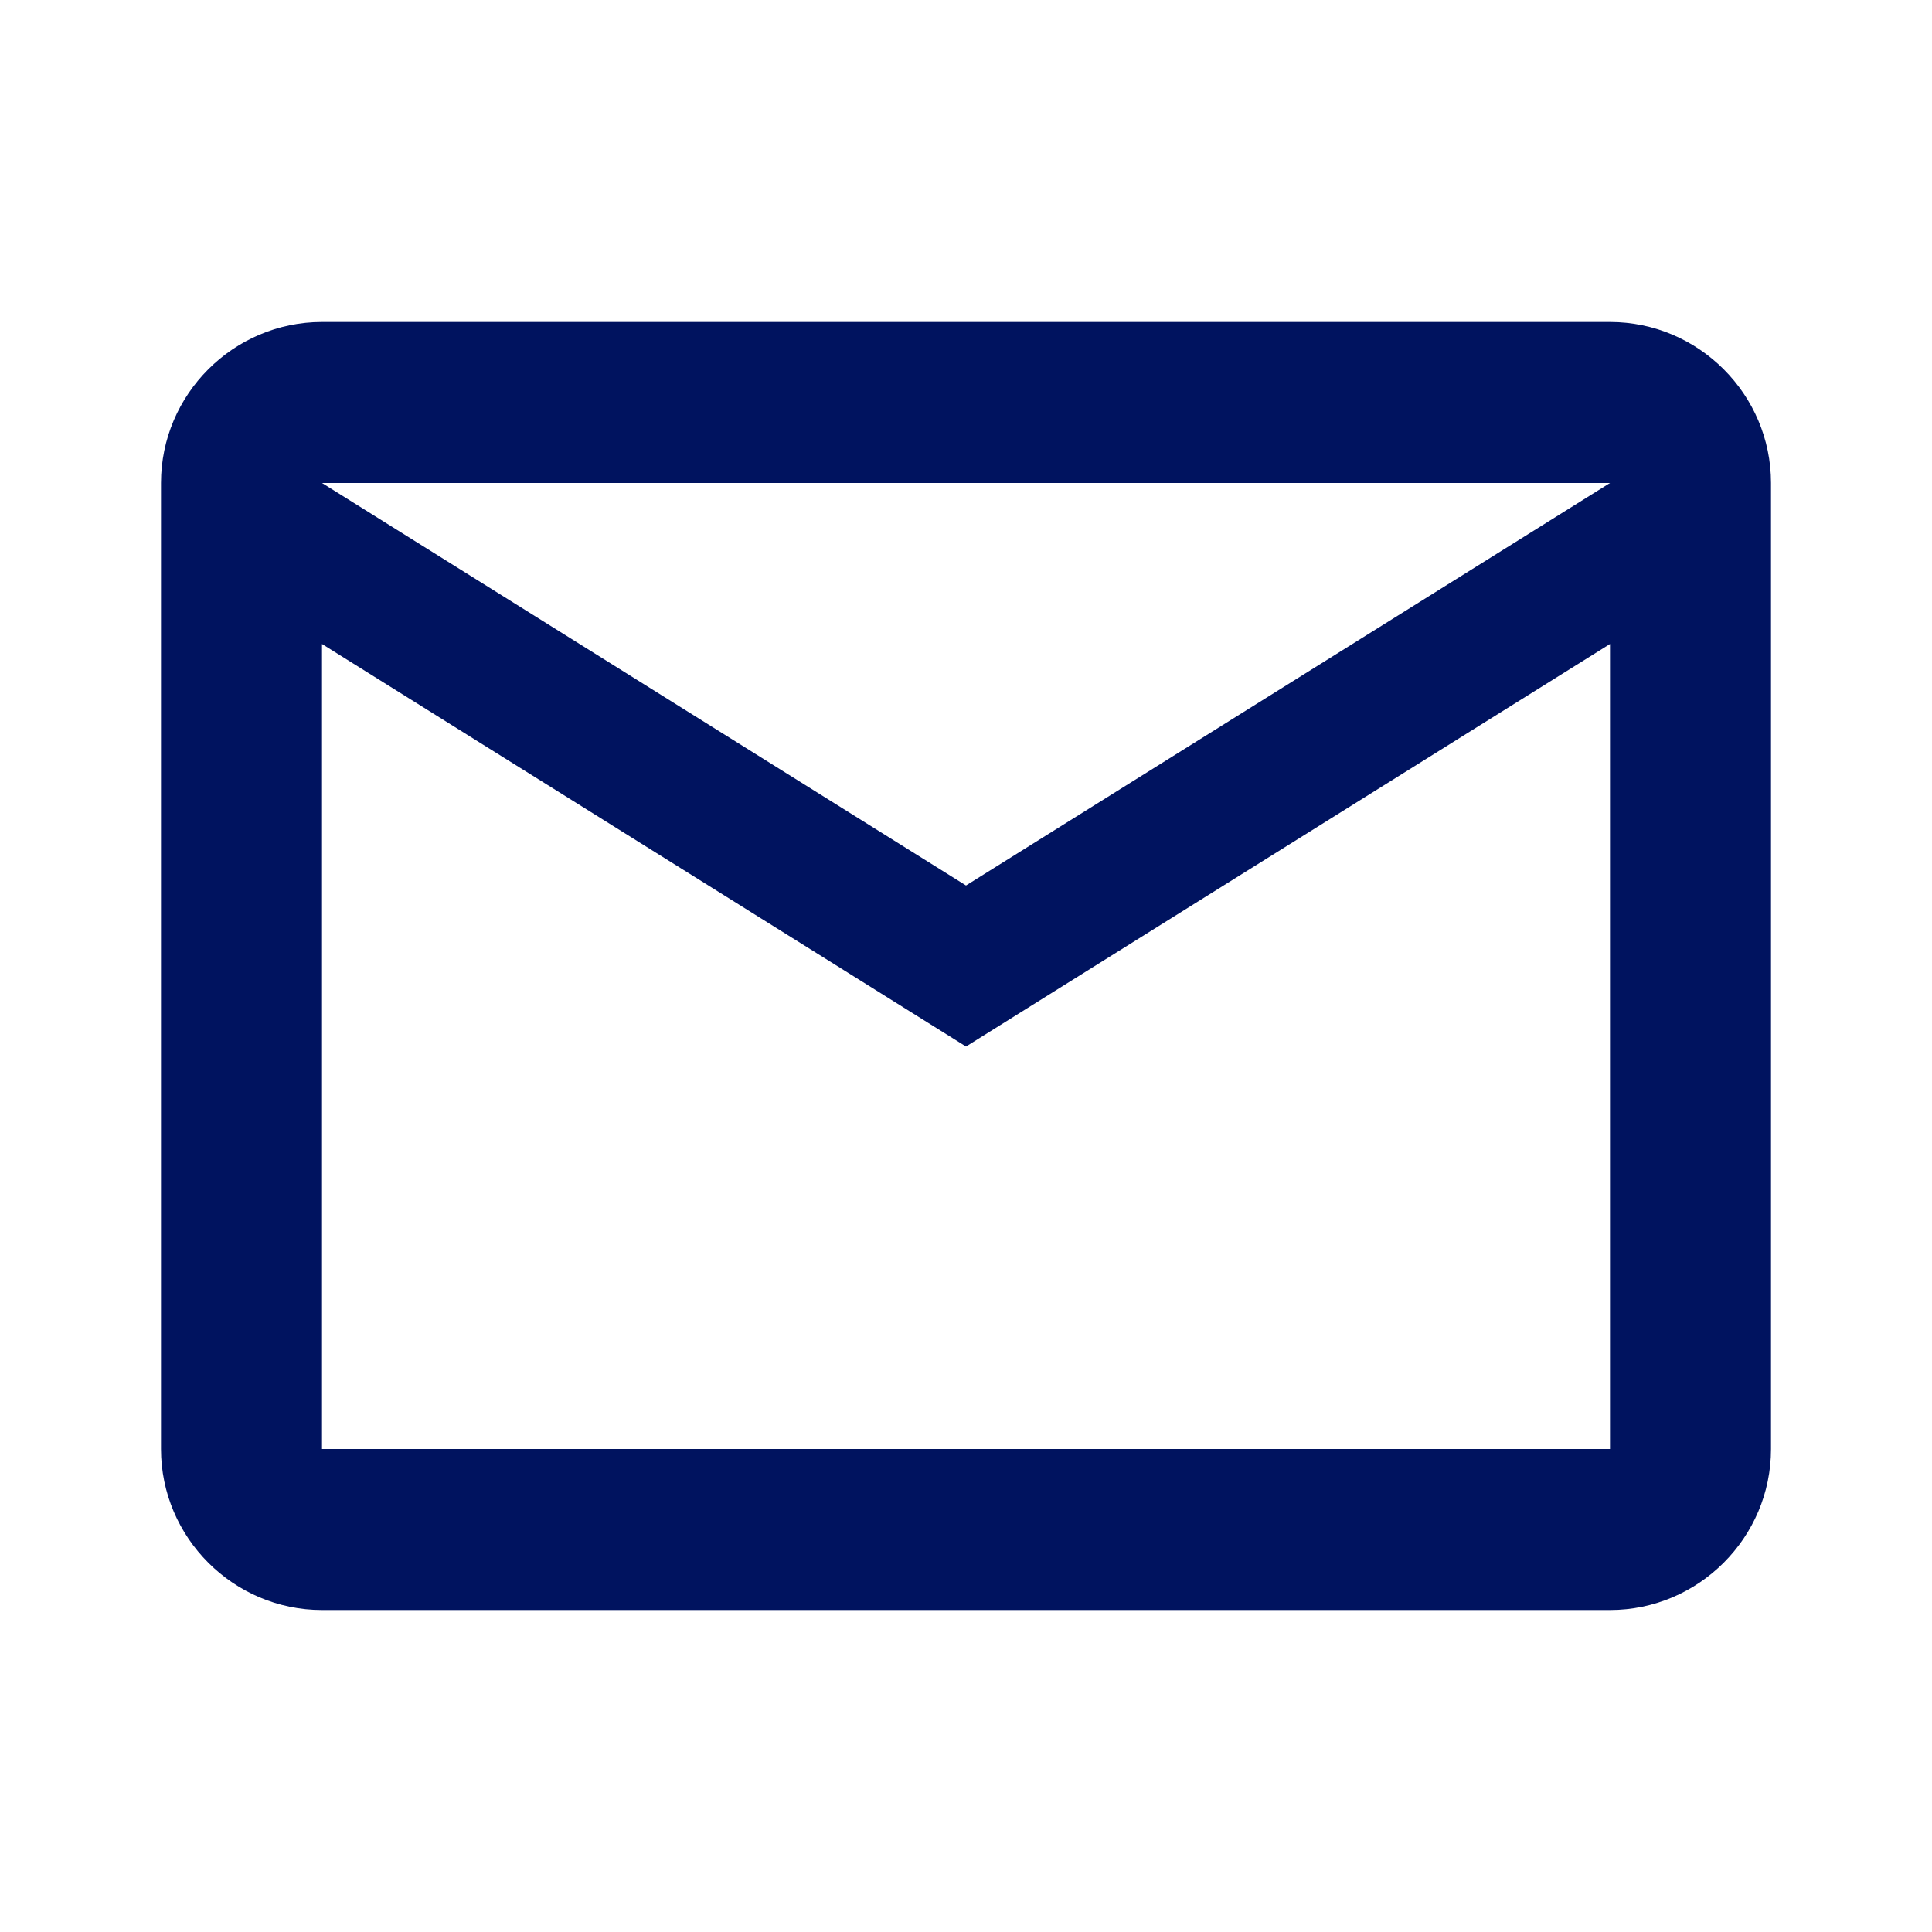
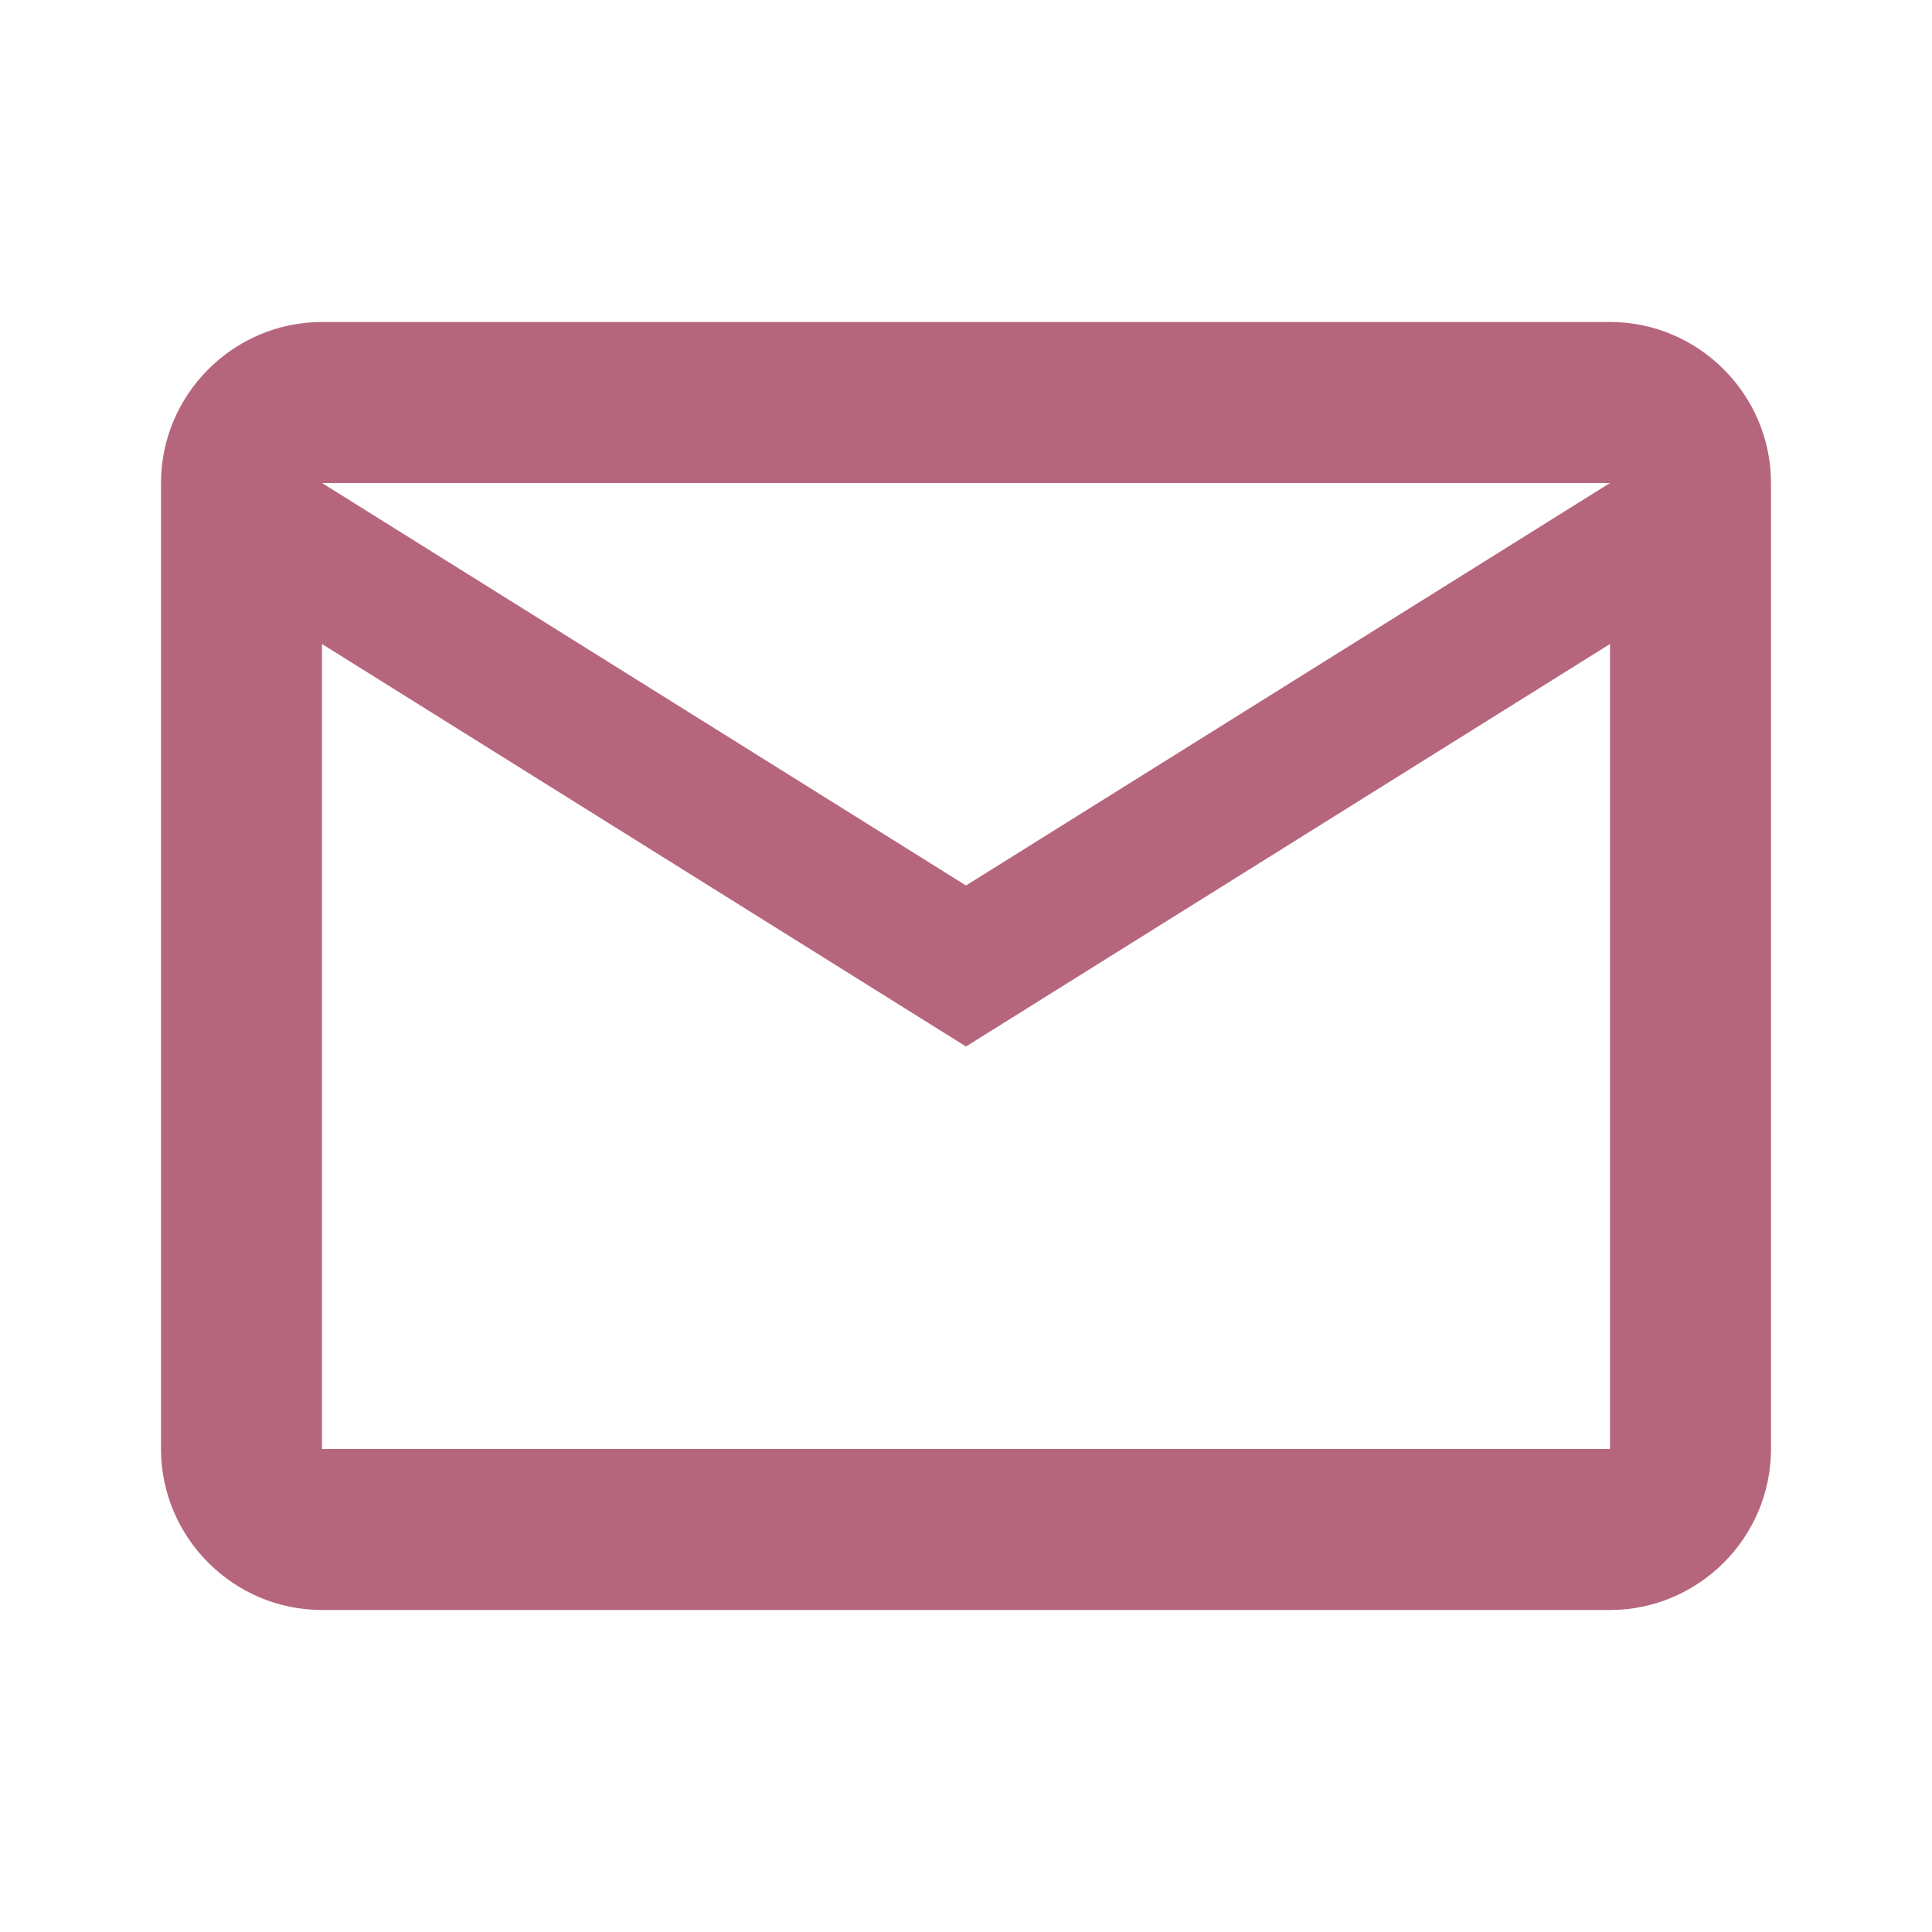
<svg xmlns="http://www.w3.org/2000/svg" width="120" height="120" viewBox="0 0 24 24">
-   <path fill="#00135f" d="M22 6c0-1.1-.9-2-2-2H4c-1.1 0-2 .9-2 2v12c0 1.1.9 2 2 2h16c1.1 0 2-.9 2-2zm-2 0l-8 5l-8-5zm0 12H4V8l8 5l8-5z" />
+   <path fill="#b5667d" d="M22 6c0-1.1-.9-2-2-2H4c-1.1 0-2 .9-2 2v12c0 1.1.9 2 2 2h16c1.1 0 2-.9 2-2zm-2 0l-8 5l-8-5zm0 12H4V8l8 5l8-5z" />
</svg>
